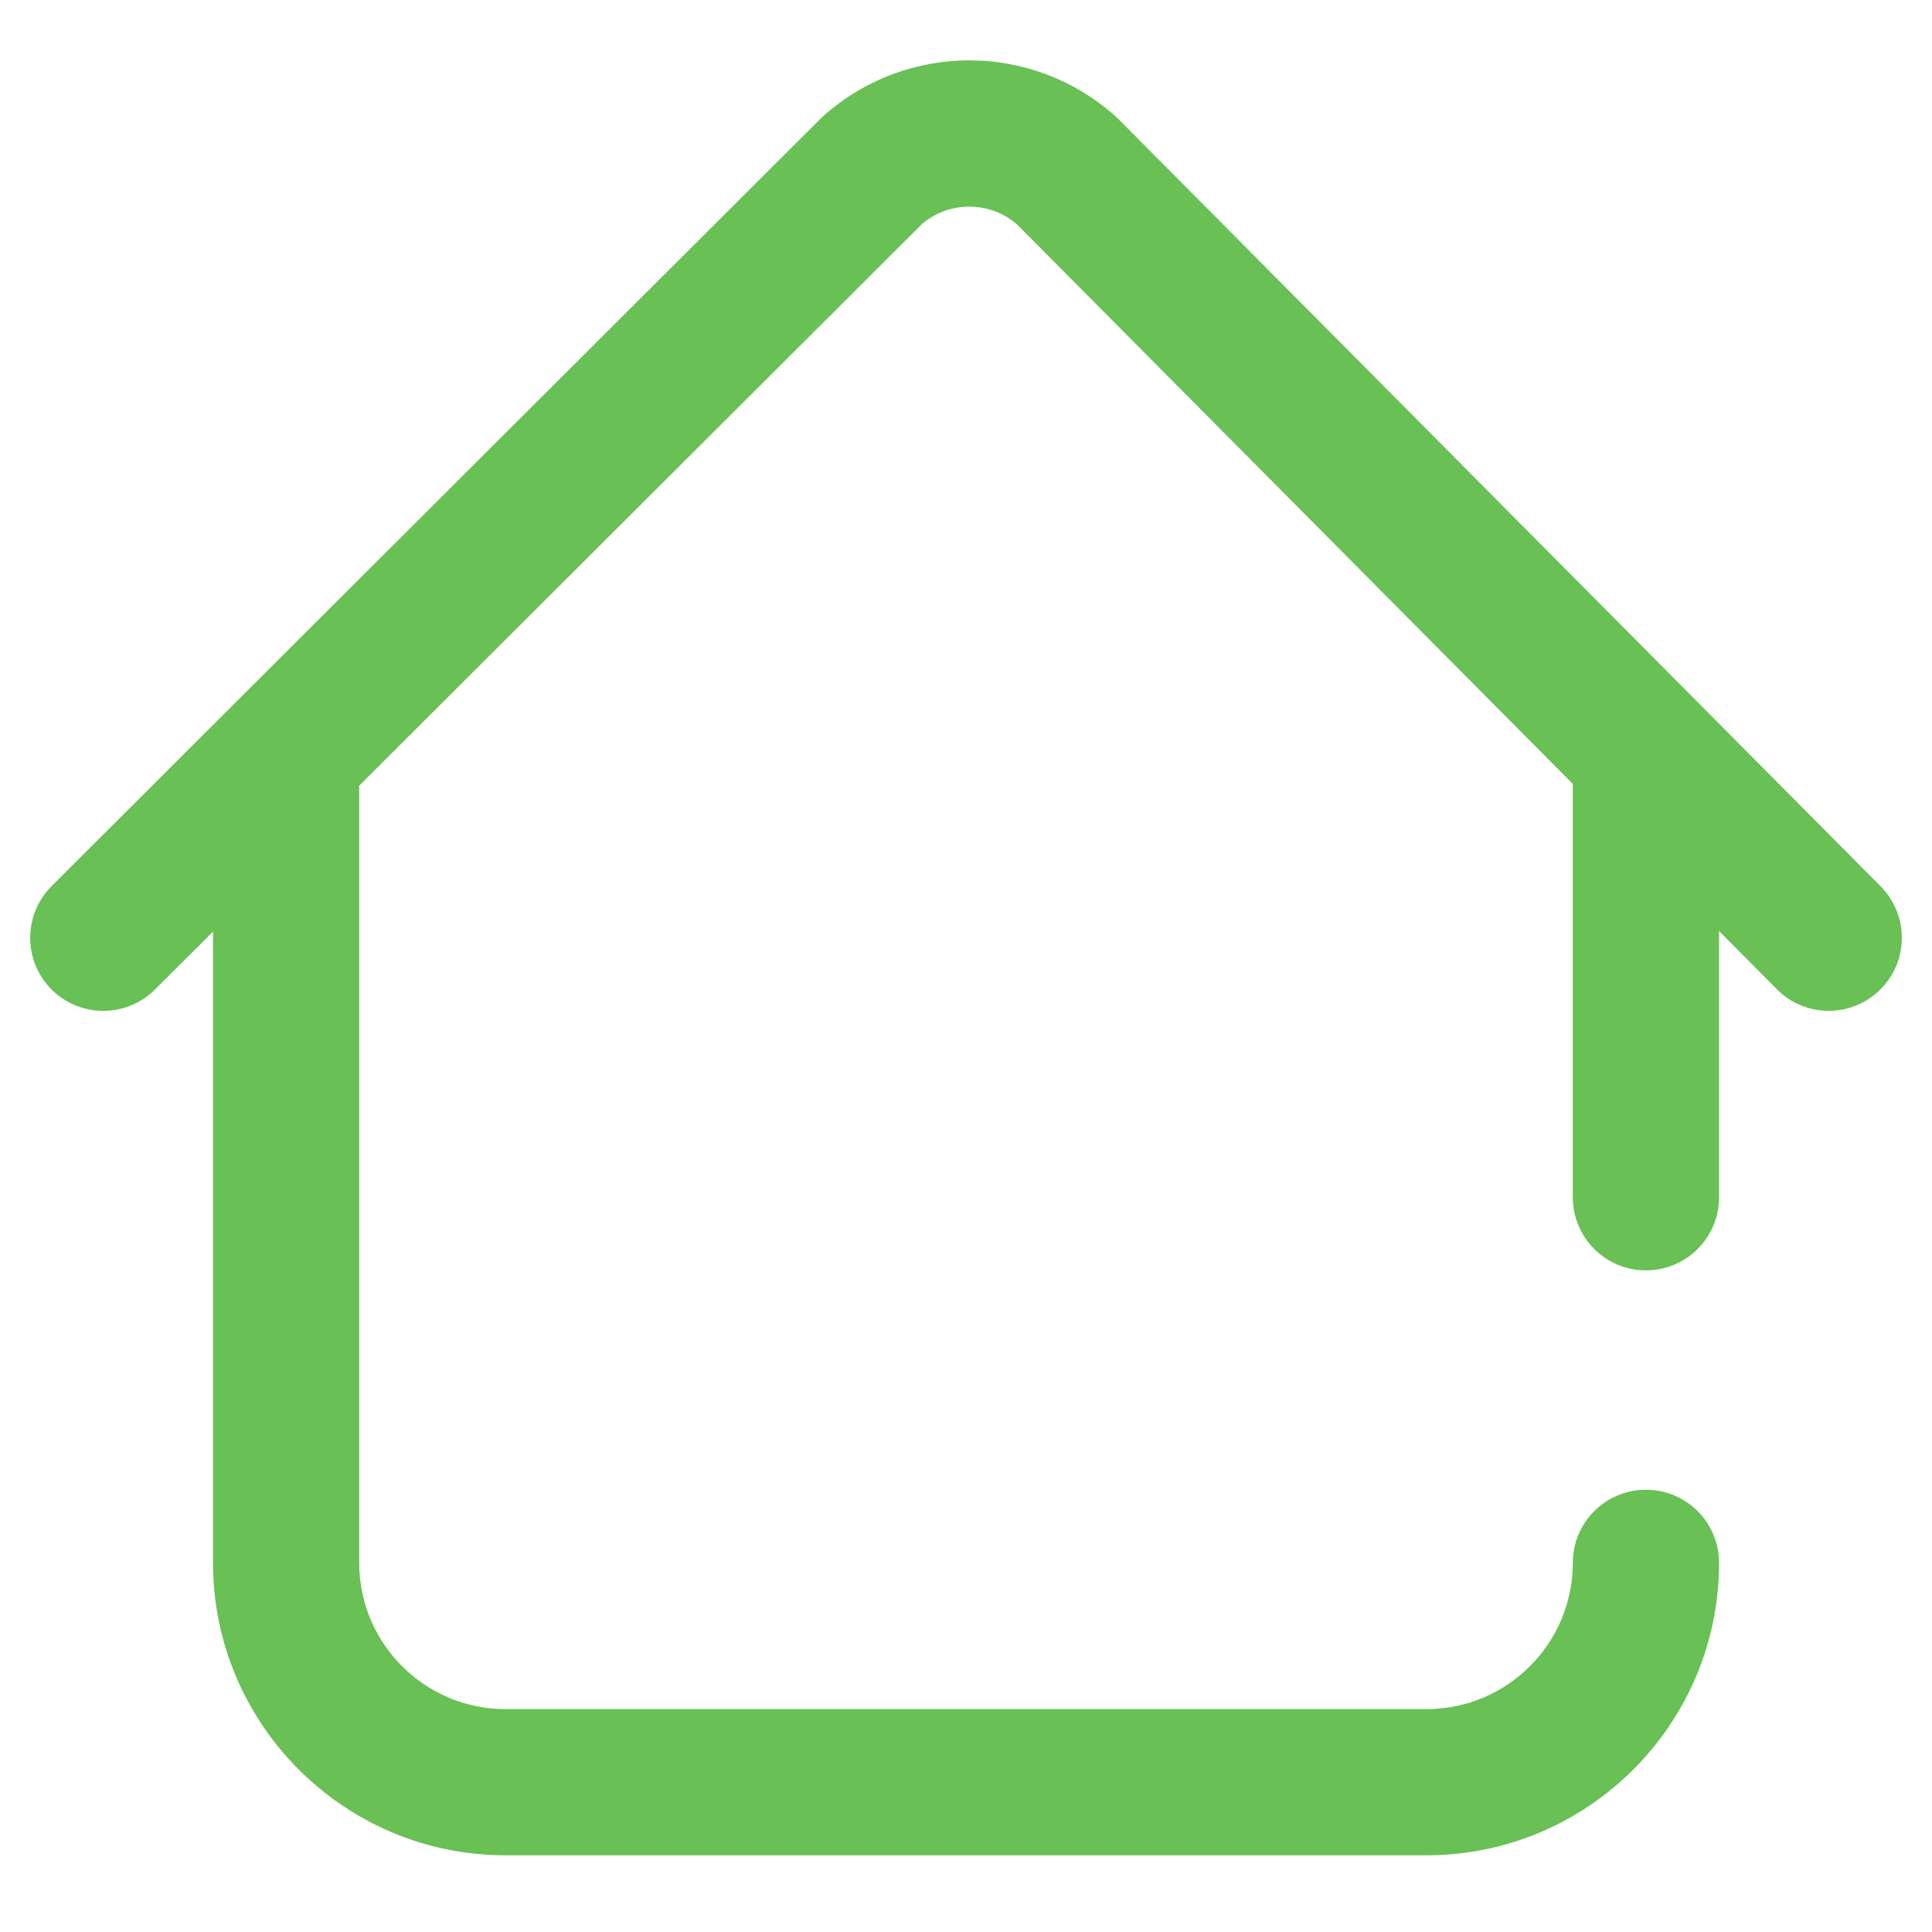
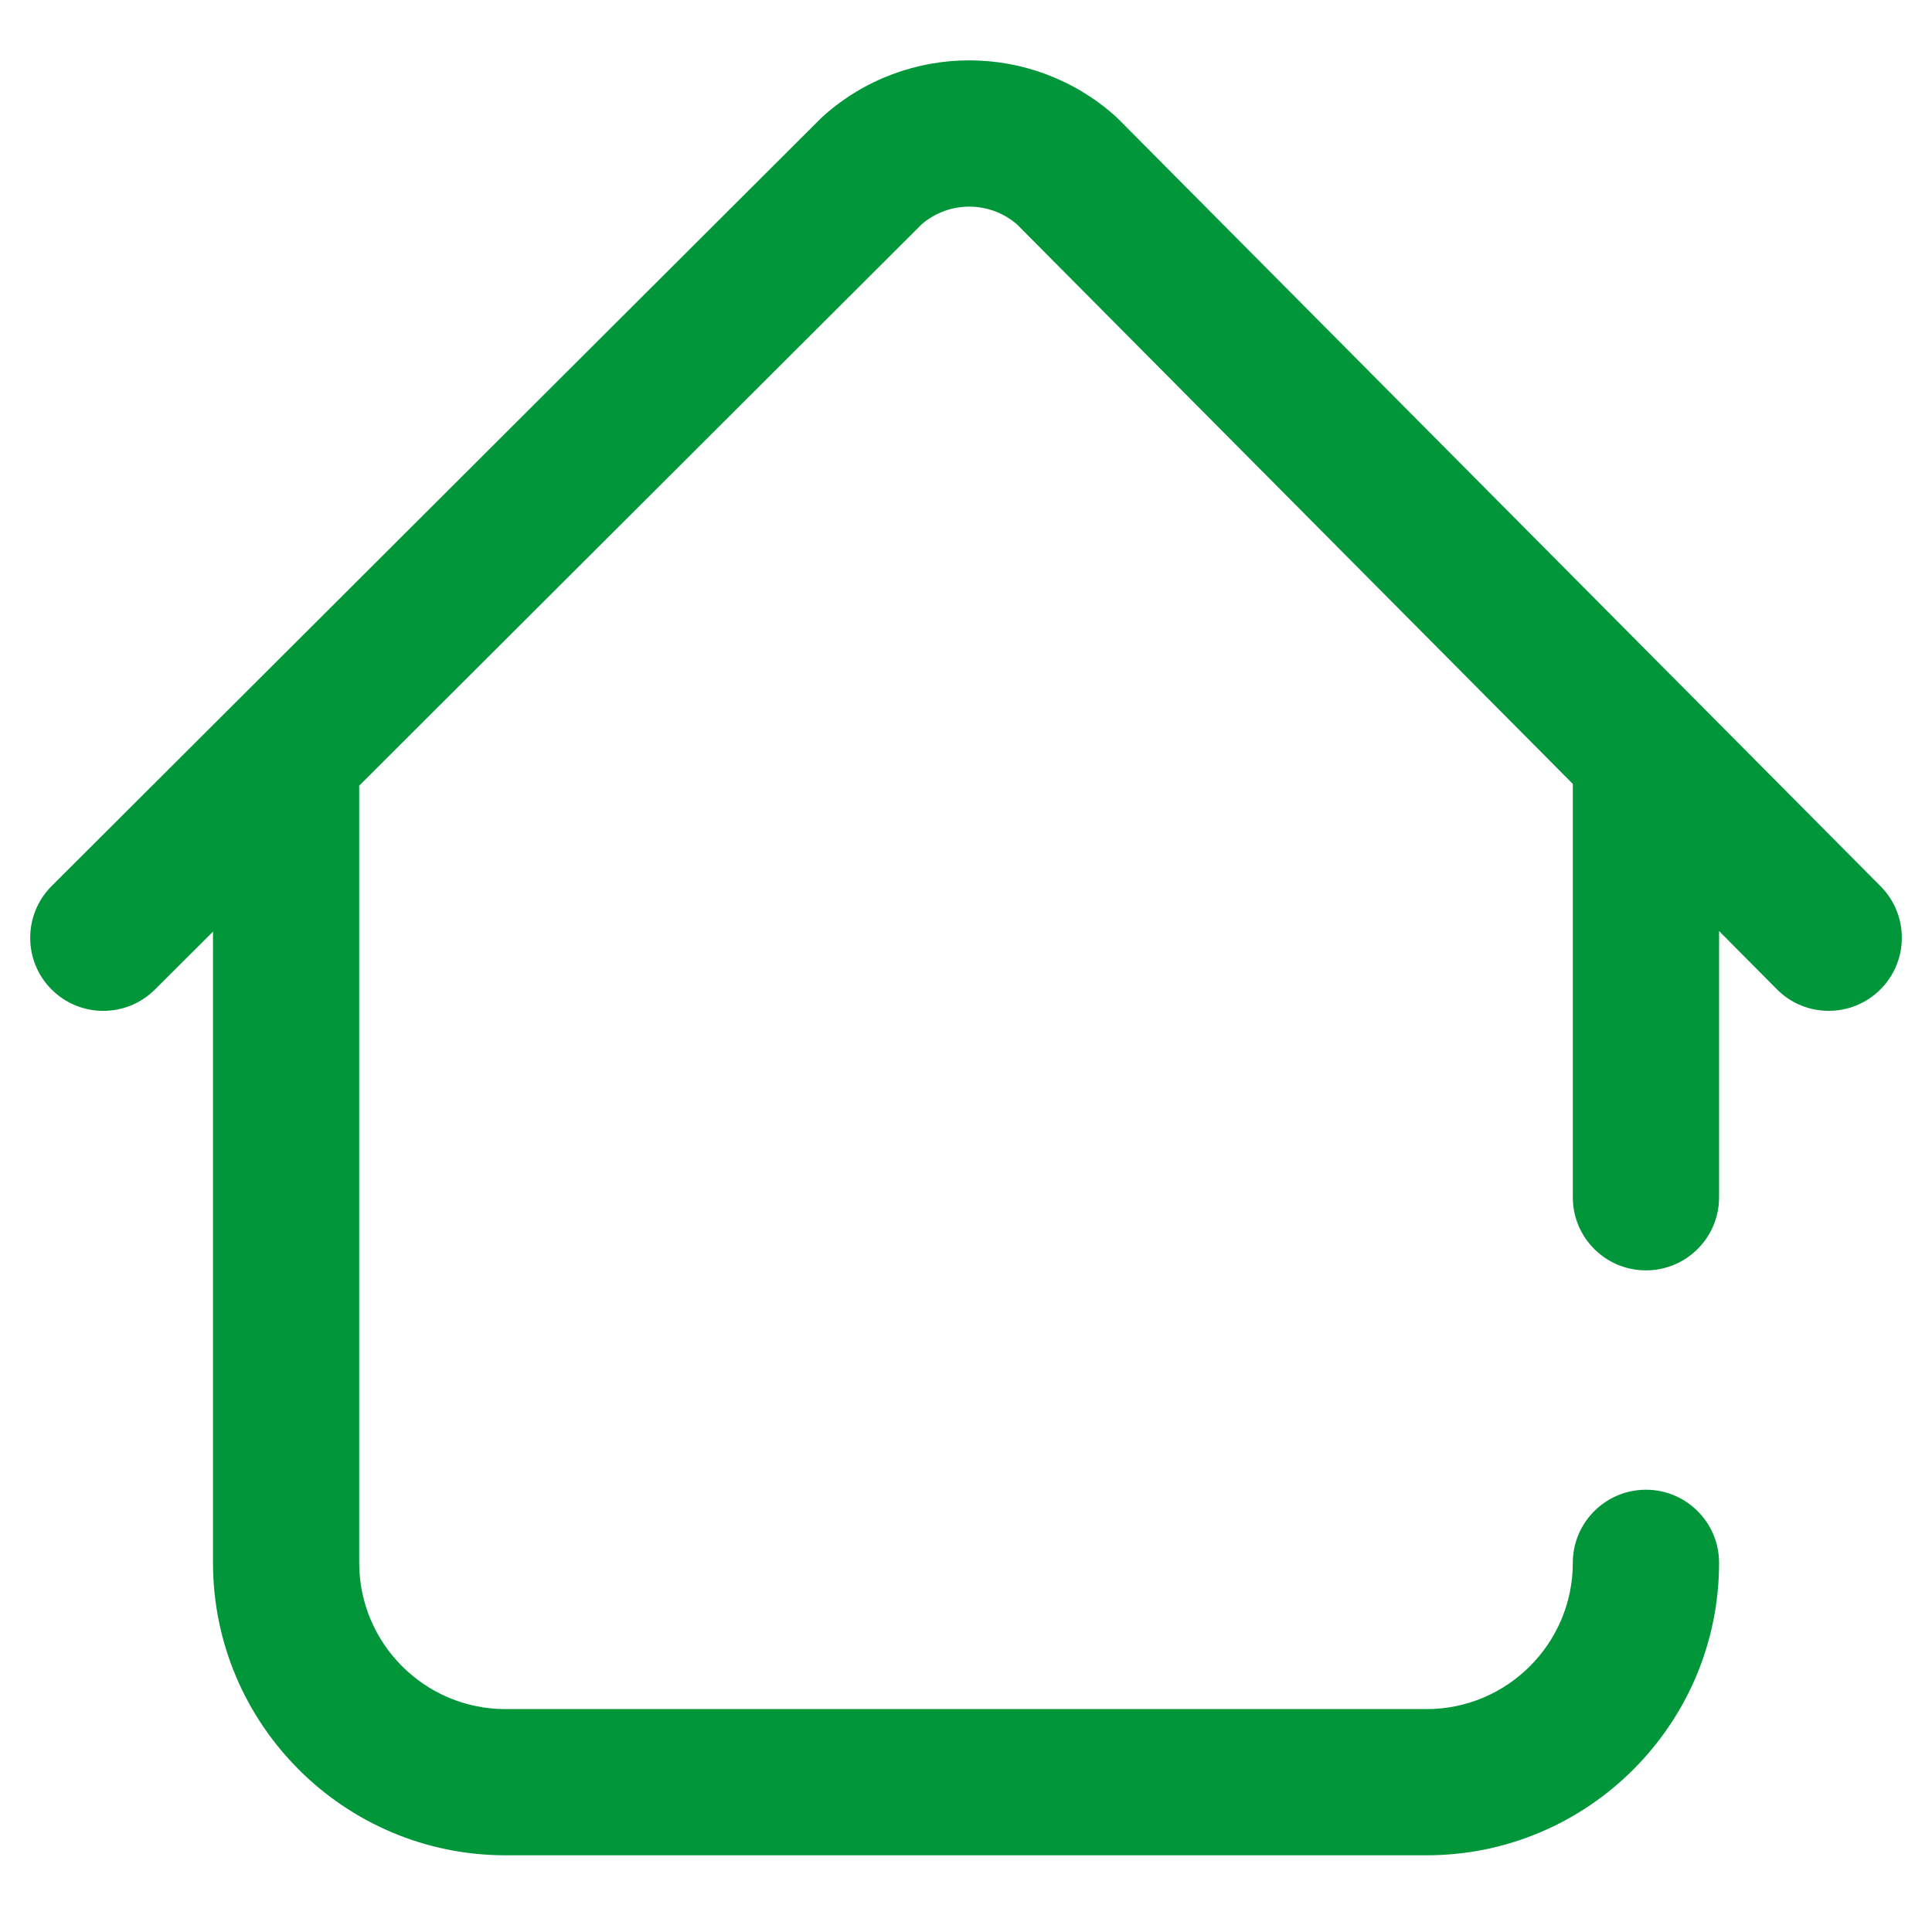
<svg xmlns="http://www.w3.org/2000/svg" width="24" height="24" viewBox="0 0 24 24" fill="none">
-   <path d="M23.357 12.293C23.18 12.469 22.948 12.557 22.717 12.557C22.483 12.557 22.25 12.468 22.073 12.289L21.355 11.566V14.873C21.355 15.375 20.948 15.781 20.446 15.781C19.945 15.781 19.538 15.375 19.538 14.873V9.738L12.631 2.785C12.292 2.495 11.793 2.494 11.453 2.783L4.461 9.761C4.461 9.77 4.462 9.778 4.462 9.787V19.414C4.462 20.416 5.277 21.231 6.278 21.231H17.722C18.723 21.231 19.538 20.416 19.538 19.414C19.538 18.913 19.945 18.506 20.446 18.506C20.948 18.506 21.355 18.913 21.355 19.414C21.355 21.417 19.725 23.047 17.722 23.047H6.278C4.275 23.047 2.646 21.417 2.646 19.414V11.573L1.925 12.292C1.57 12.646 0.995 12.646 0.64 12.291C0.286 11.936 0.287 11.361 0.642 11.006L10.191 1.476C10.203 1.464 10.216 1.452 10.229 1.44C11.266 0.517 12.827 0.52 13.861 1.448C13.873 1.46 13.886 1.471 13.898 1.484L23.361 11.009C23.715 11.365 23.713 11.94 23.357 12.293Z" fill="#69C055" />
+   <path d="M23.357 12.293C23.18 12.469 22.948 12.557 22.717 12.557C22.483 12.557 22.25 12.468 22.073 12.289L21.355 11.566V14.873C21.355 15.375 20.948 15.781 20.446 15.781C19.945 15.781 19.538 15.375 19.538 14.873V9.738L12.631 2.785C12.292 2.495 11.793 2.494 11.453 2.783L4.461 9.761C4.461 9.77 4.462 9.778 4.462 9.787V19.414C4.462 20.416 5.277 21.231 6.278 21.231H17.722C18.723 21.231 19.538 20.416 19.538 19.414C19.538 18.913 19.945 18.506 20.446 18.506C20.948 18.506 21.355 18.913 21.355 19.414C21.355 21.417 19.725 23.047 17.722 23.047H6.278C4.275 23.047 2.646 21.417 2.646 19.414V11.573L1.925 12.292C1.57 12.646 0.995 12.646 0.64 12.291C0.286 11.936 0.287 11.361 0.642 11.006L10.191 1.476C10.203 1.464 10.216 1.452 10.229 1.44C11.266 0.517 12.827 0.52 13.861 1.448C13.873 1.46 13.886 1.471 13.898 1.484L23.361 11.009C23.715 11.365 23.713 11.94 23.357 12.293Z" fill="#009639" />
</svg>
